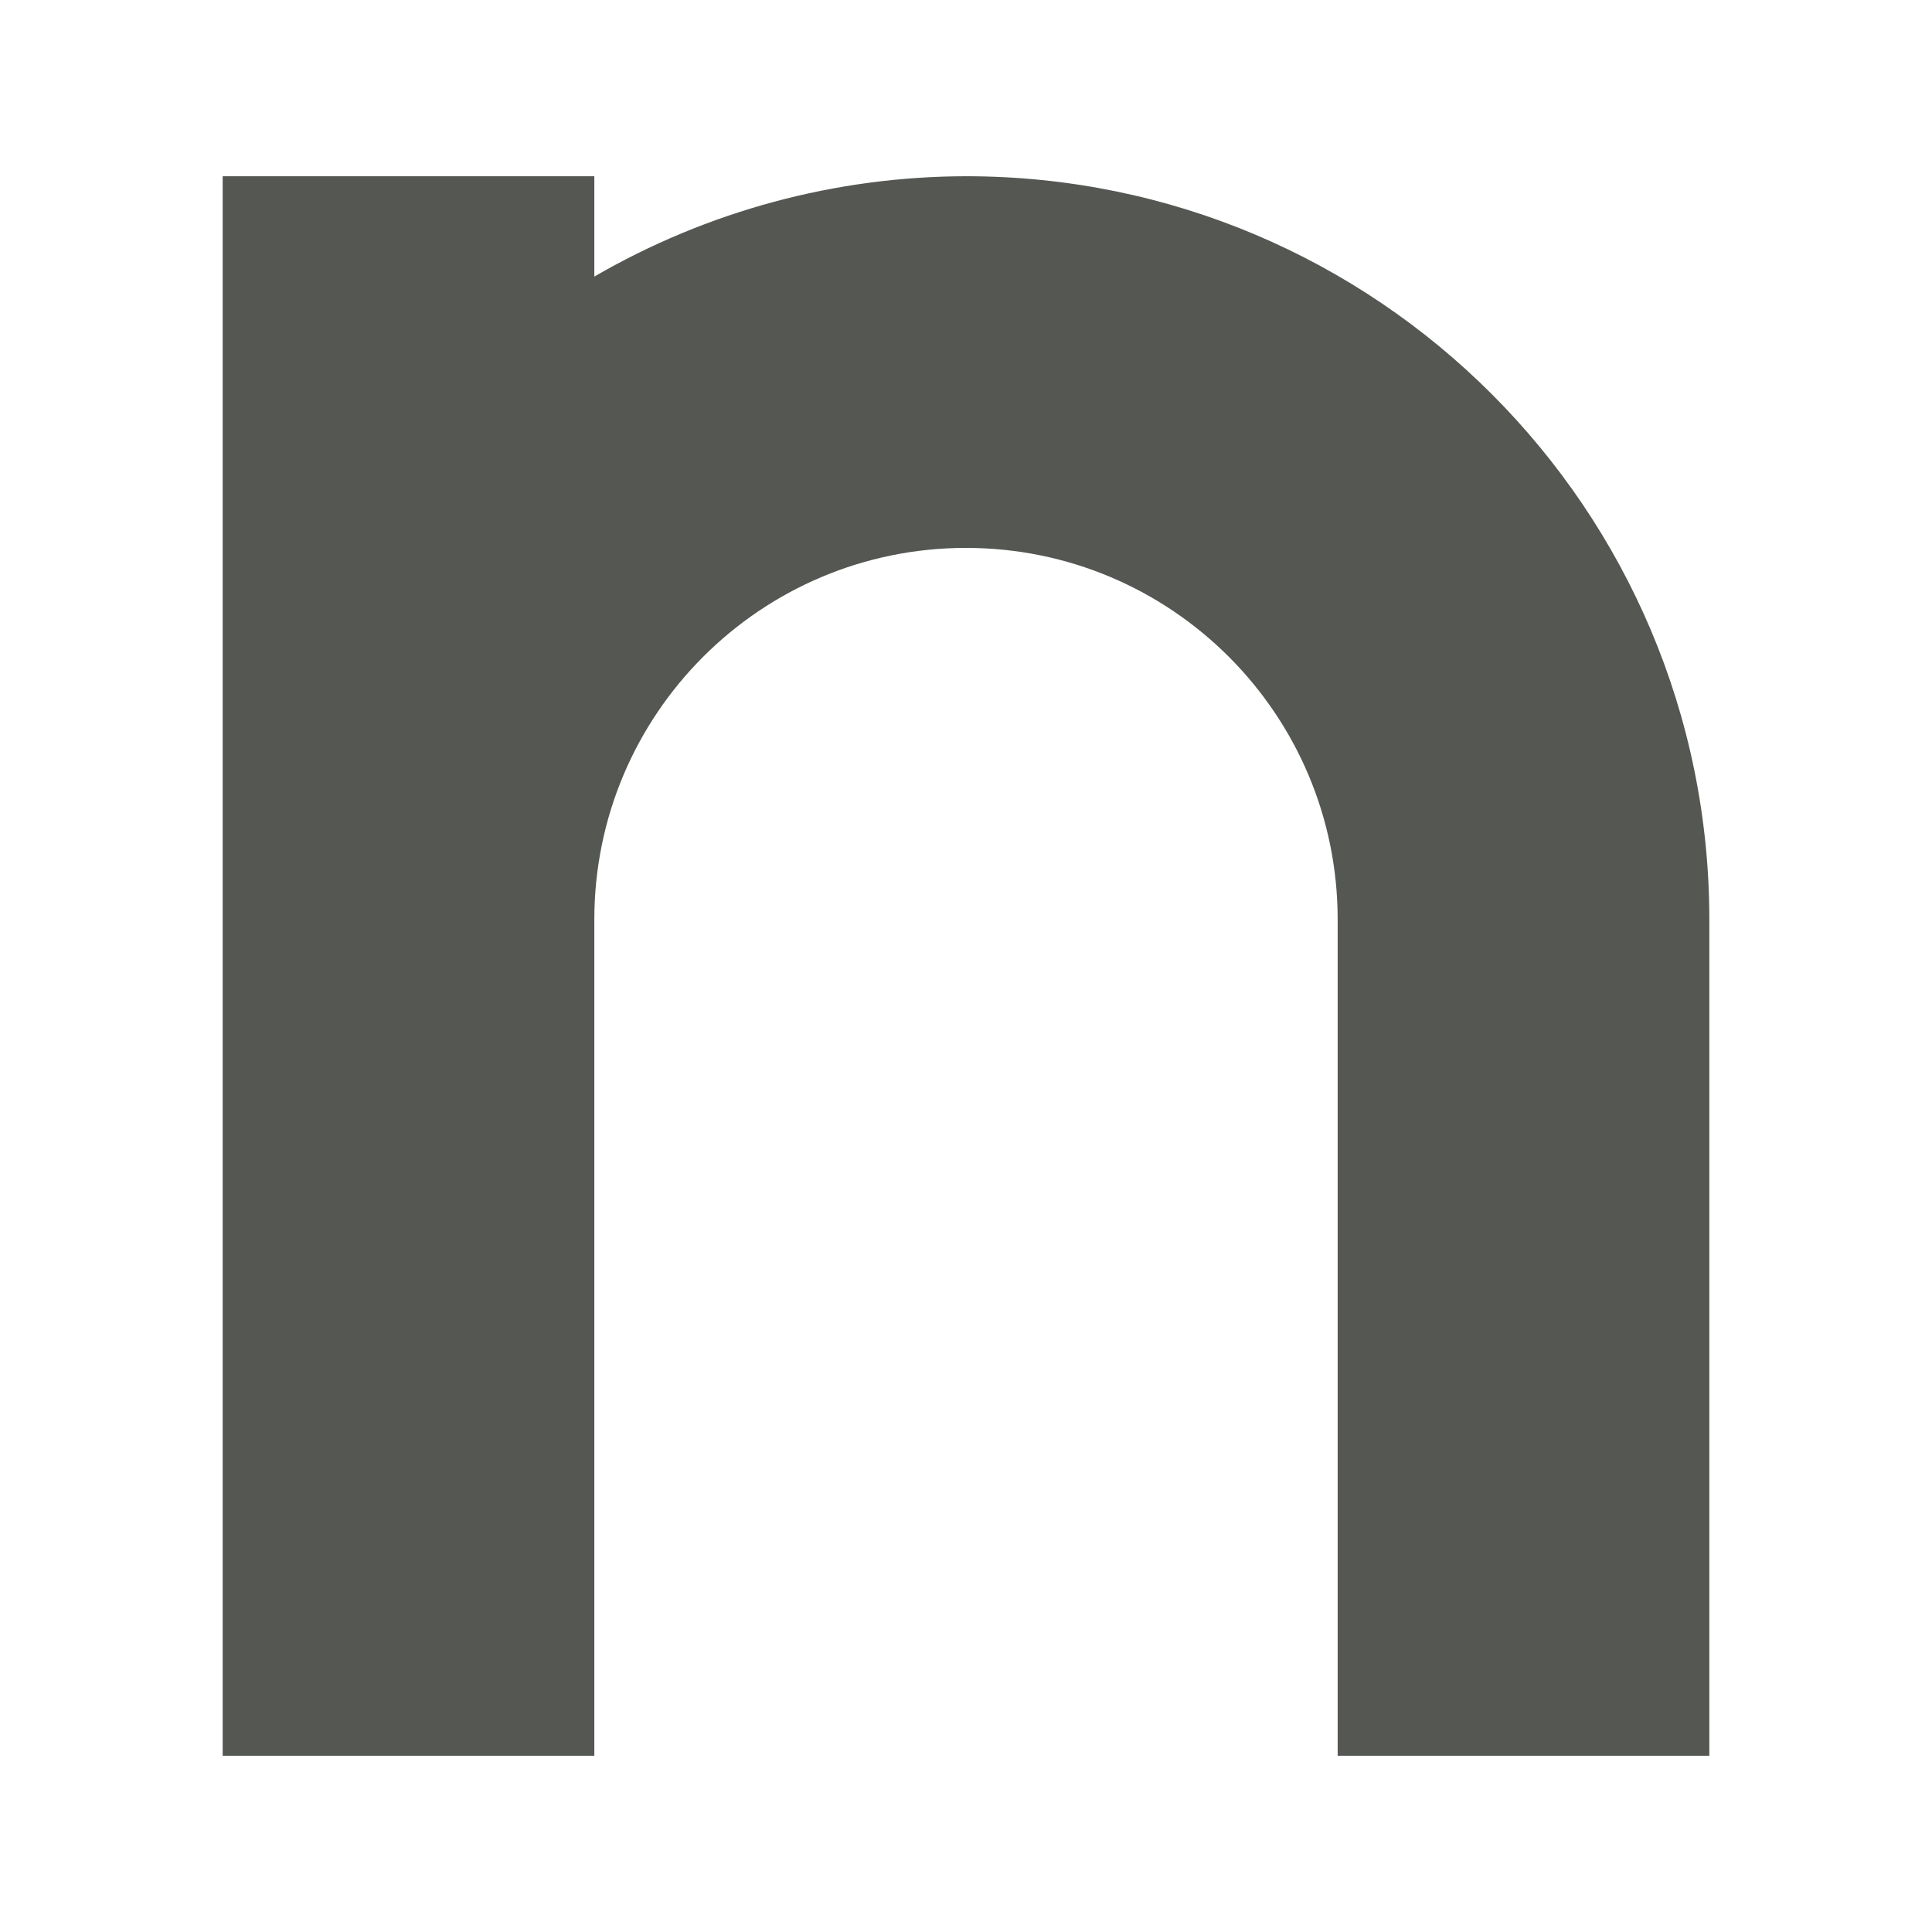
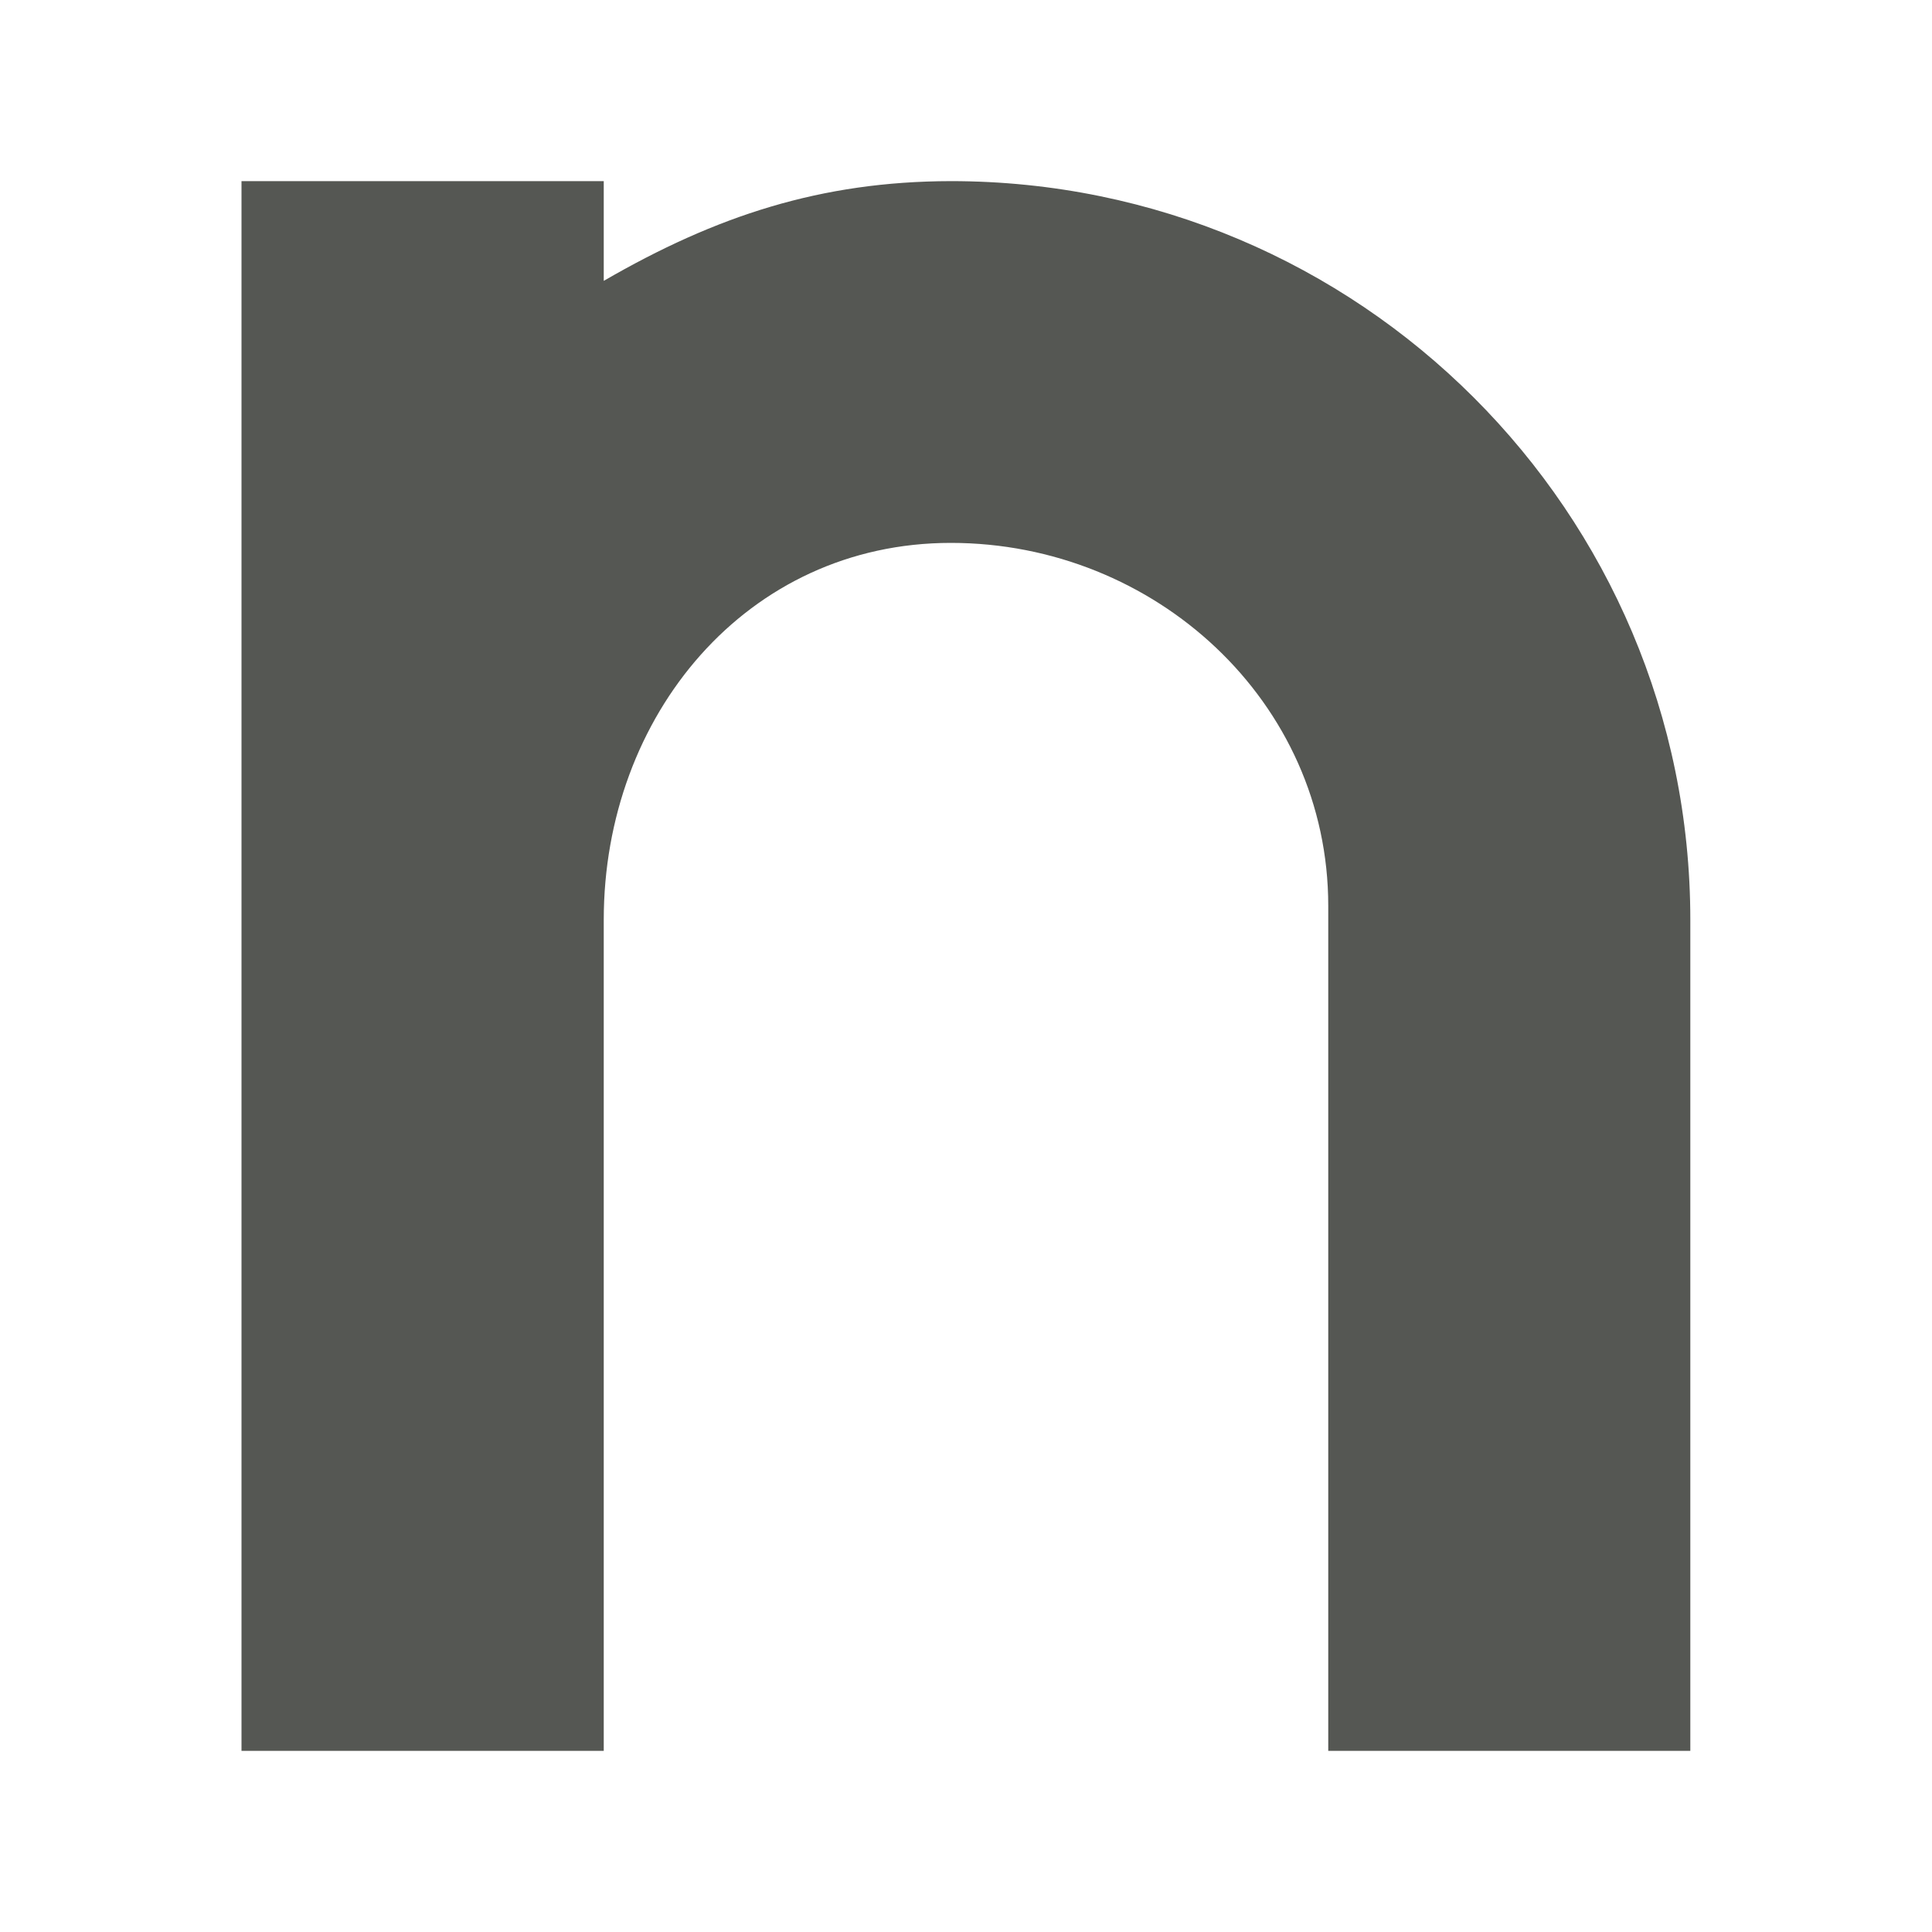
<svg xmlns="http://www.w3.org/2000/svg" viewBox="0 0 32 32" version="1.1" id="svg4" width="32" height="32">
  <defs id="defs8" />
-   <path d="M 3.688,2.919 V 15.231 29.081 h 6.156 V 15.231 A 6.156,6.156 0 0 1 16,9.075 6.156,6.156 0 0 1 22.156,15.231 V 29.081 h 6.156 V 15.231 A 12.312,12.312 0 0 0 16,2.919 12.312,12.312 0 0 0 9.844,4.581 V 2.919 Z" id="path2" style="fill:#555753;stroke-width:1" />
+   <path d="M 4,3 V 15.235 29 h 6 V 15.235 c 0,-3.379 2.366,-6.243 5.749,-6.243 3.382,2e-7 6.251,2.631 6.251,6.01 L 22,29 h 5.997 V 15.235 C 27.997,8.478 22.513,3 15.749,3 13.597,3.004 11.861,3.574 10,4.652 V 3 Z" id="path2" style="fill:#555753;stroke-width:1" />
</svg>
